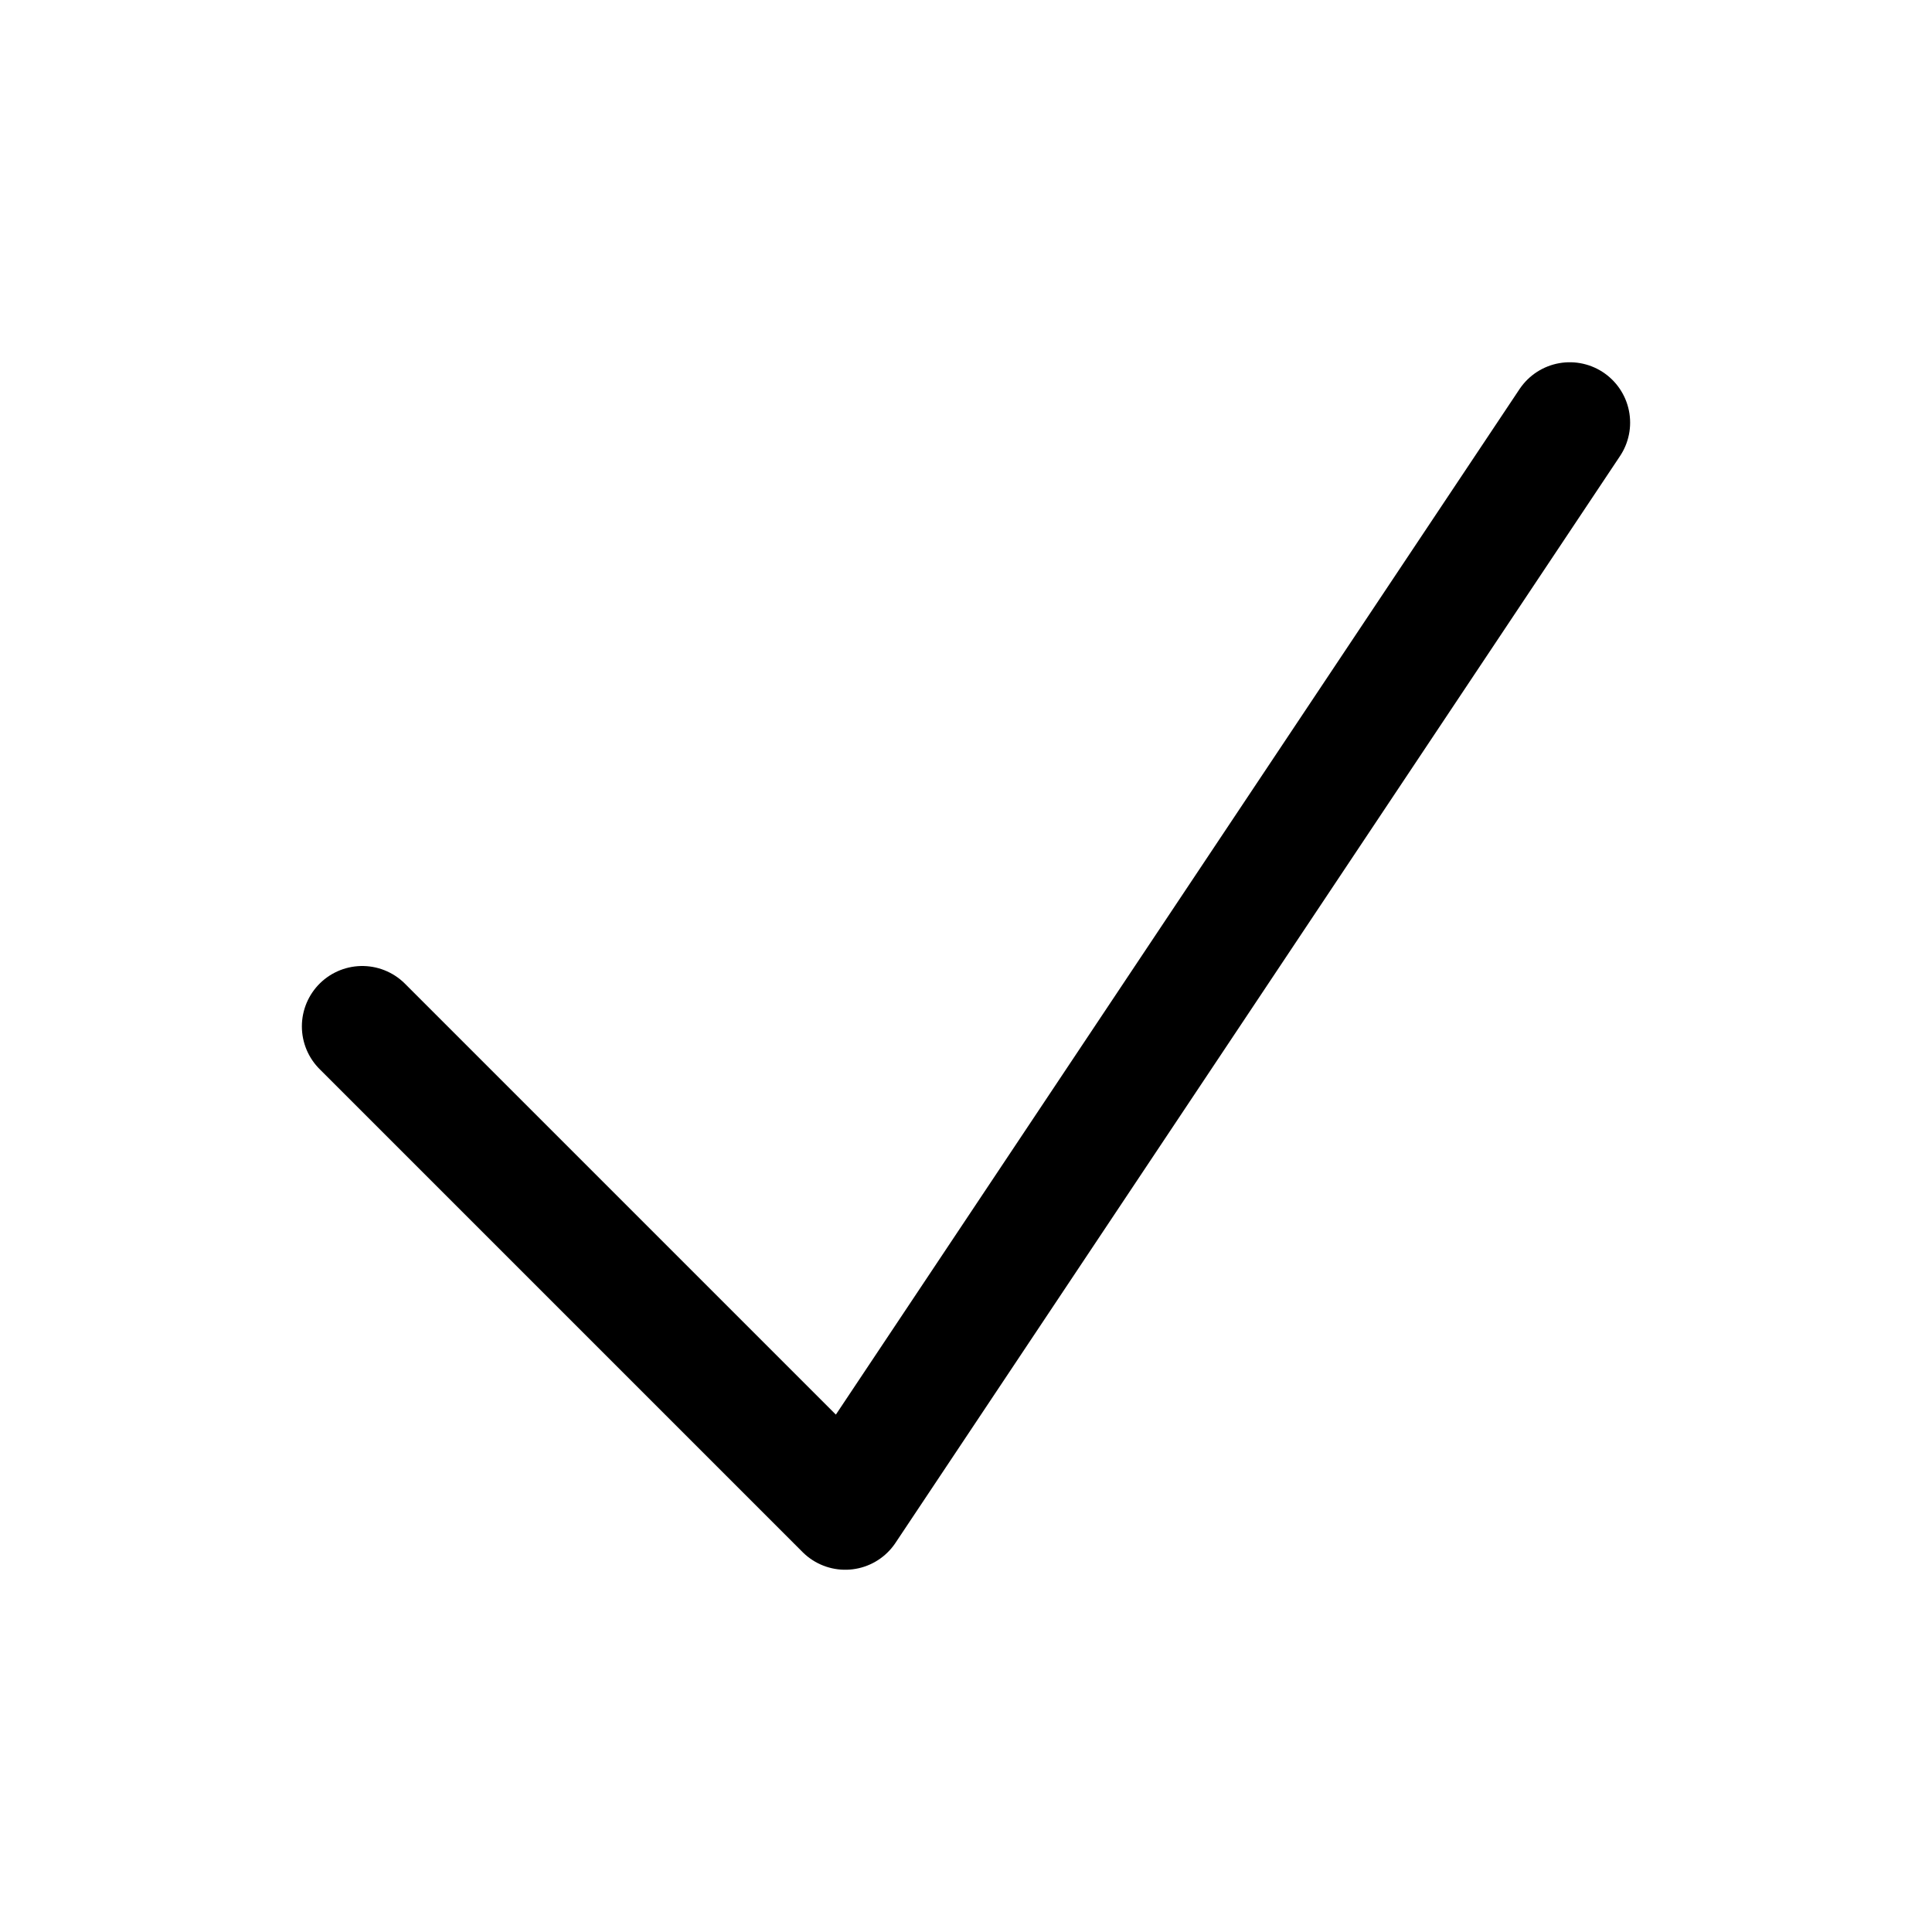
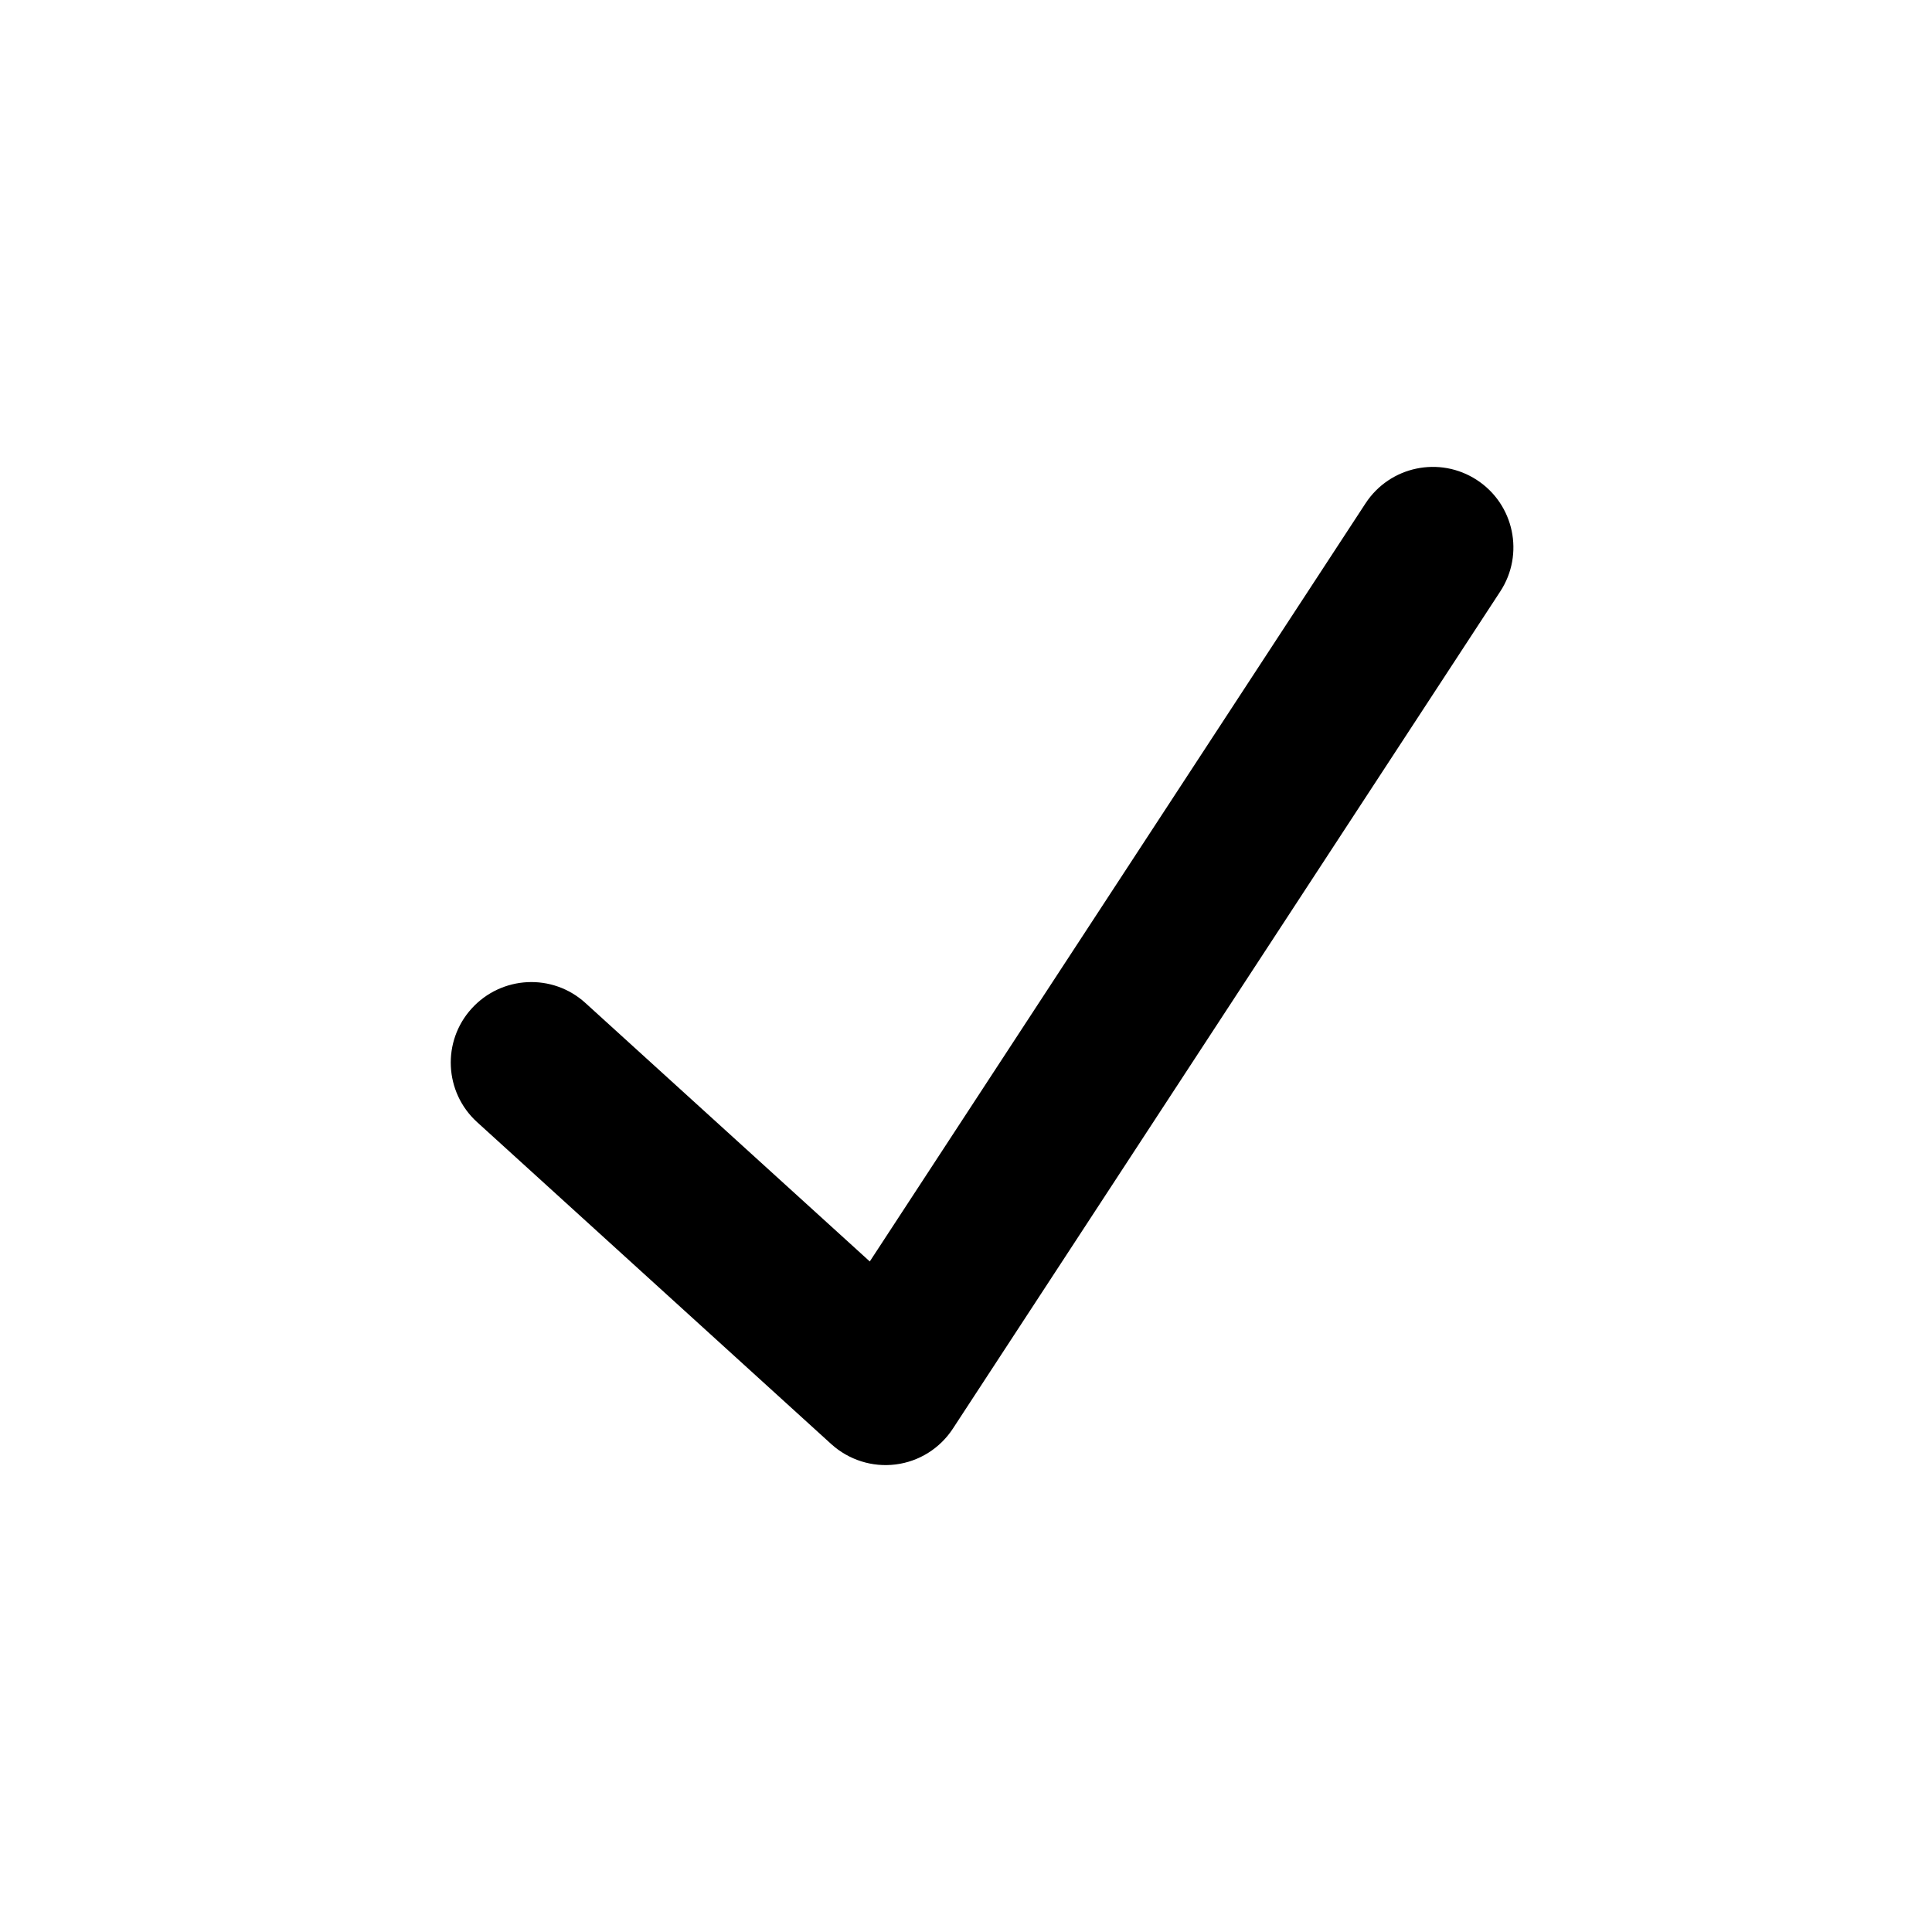
- <svg xmlns="http://www.w3.org/2000/svg" width="24" height="24" fill="none" viewBox="0 0 24 24" stroke-width="1.5" stroke="currentColor">
-   <path d="M4.5 12.75L10.5 18.75L19.5 5.25" stroke-linecap="round" stroke-linejoin="round" />
+ <svg xmlns="http://www.w3.org/2000/svg" width="15" height="15" viewBox="0 0 15 15" fill="none">
+   <path fill-rule="evenodd" clip-rule="evenodd" d="M11.467 3.727C11.756 3.916 11.837 4.303 11.648 4.592L7.398 11.092C7.298 11.245 7.136 11.347 6.954 11.37C6.772 11.393 6.59 11.335 6.454 11.212L3.704 8.712C3.449 8.48 3.43 8.085 3.662 7.83C3.895 7.574 4.29 7.555 4.545 7.787L6.753 9.794L10.602 3.908C10.791 3.619 11.178 3.538 11.467 3.727Z" fill="currentColor" />
</svg>
